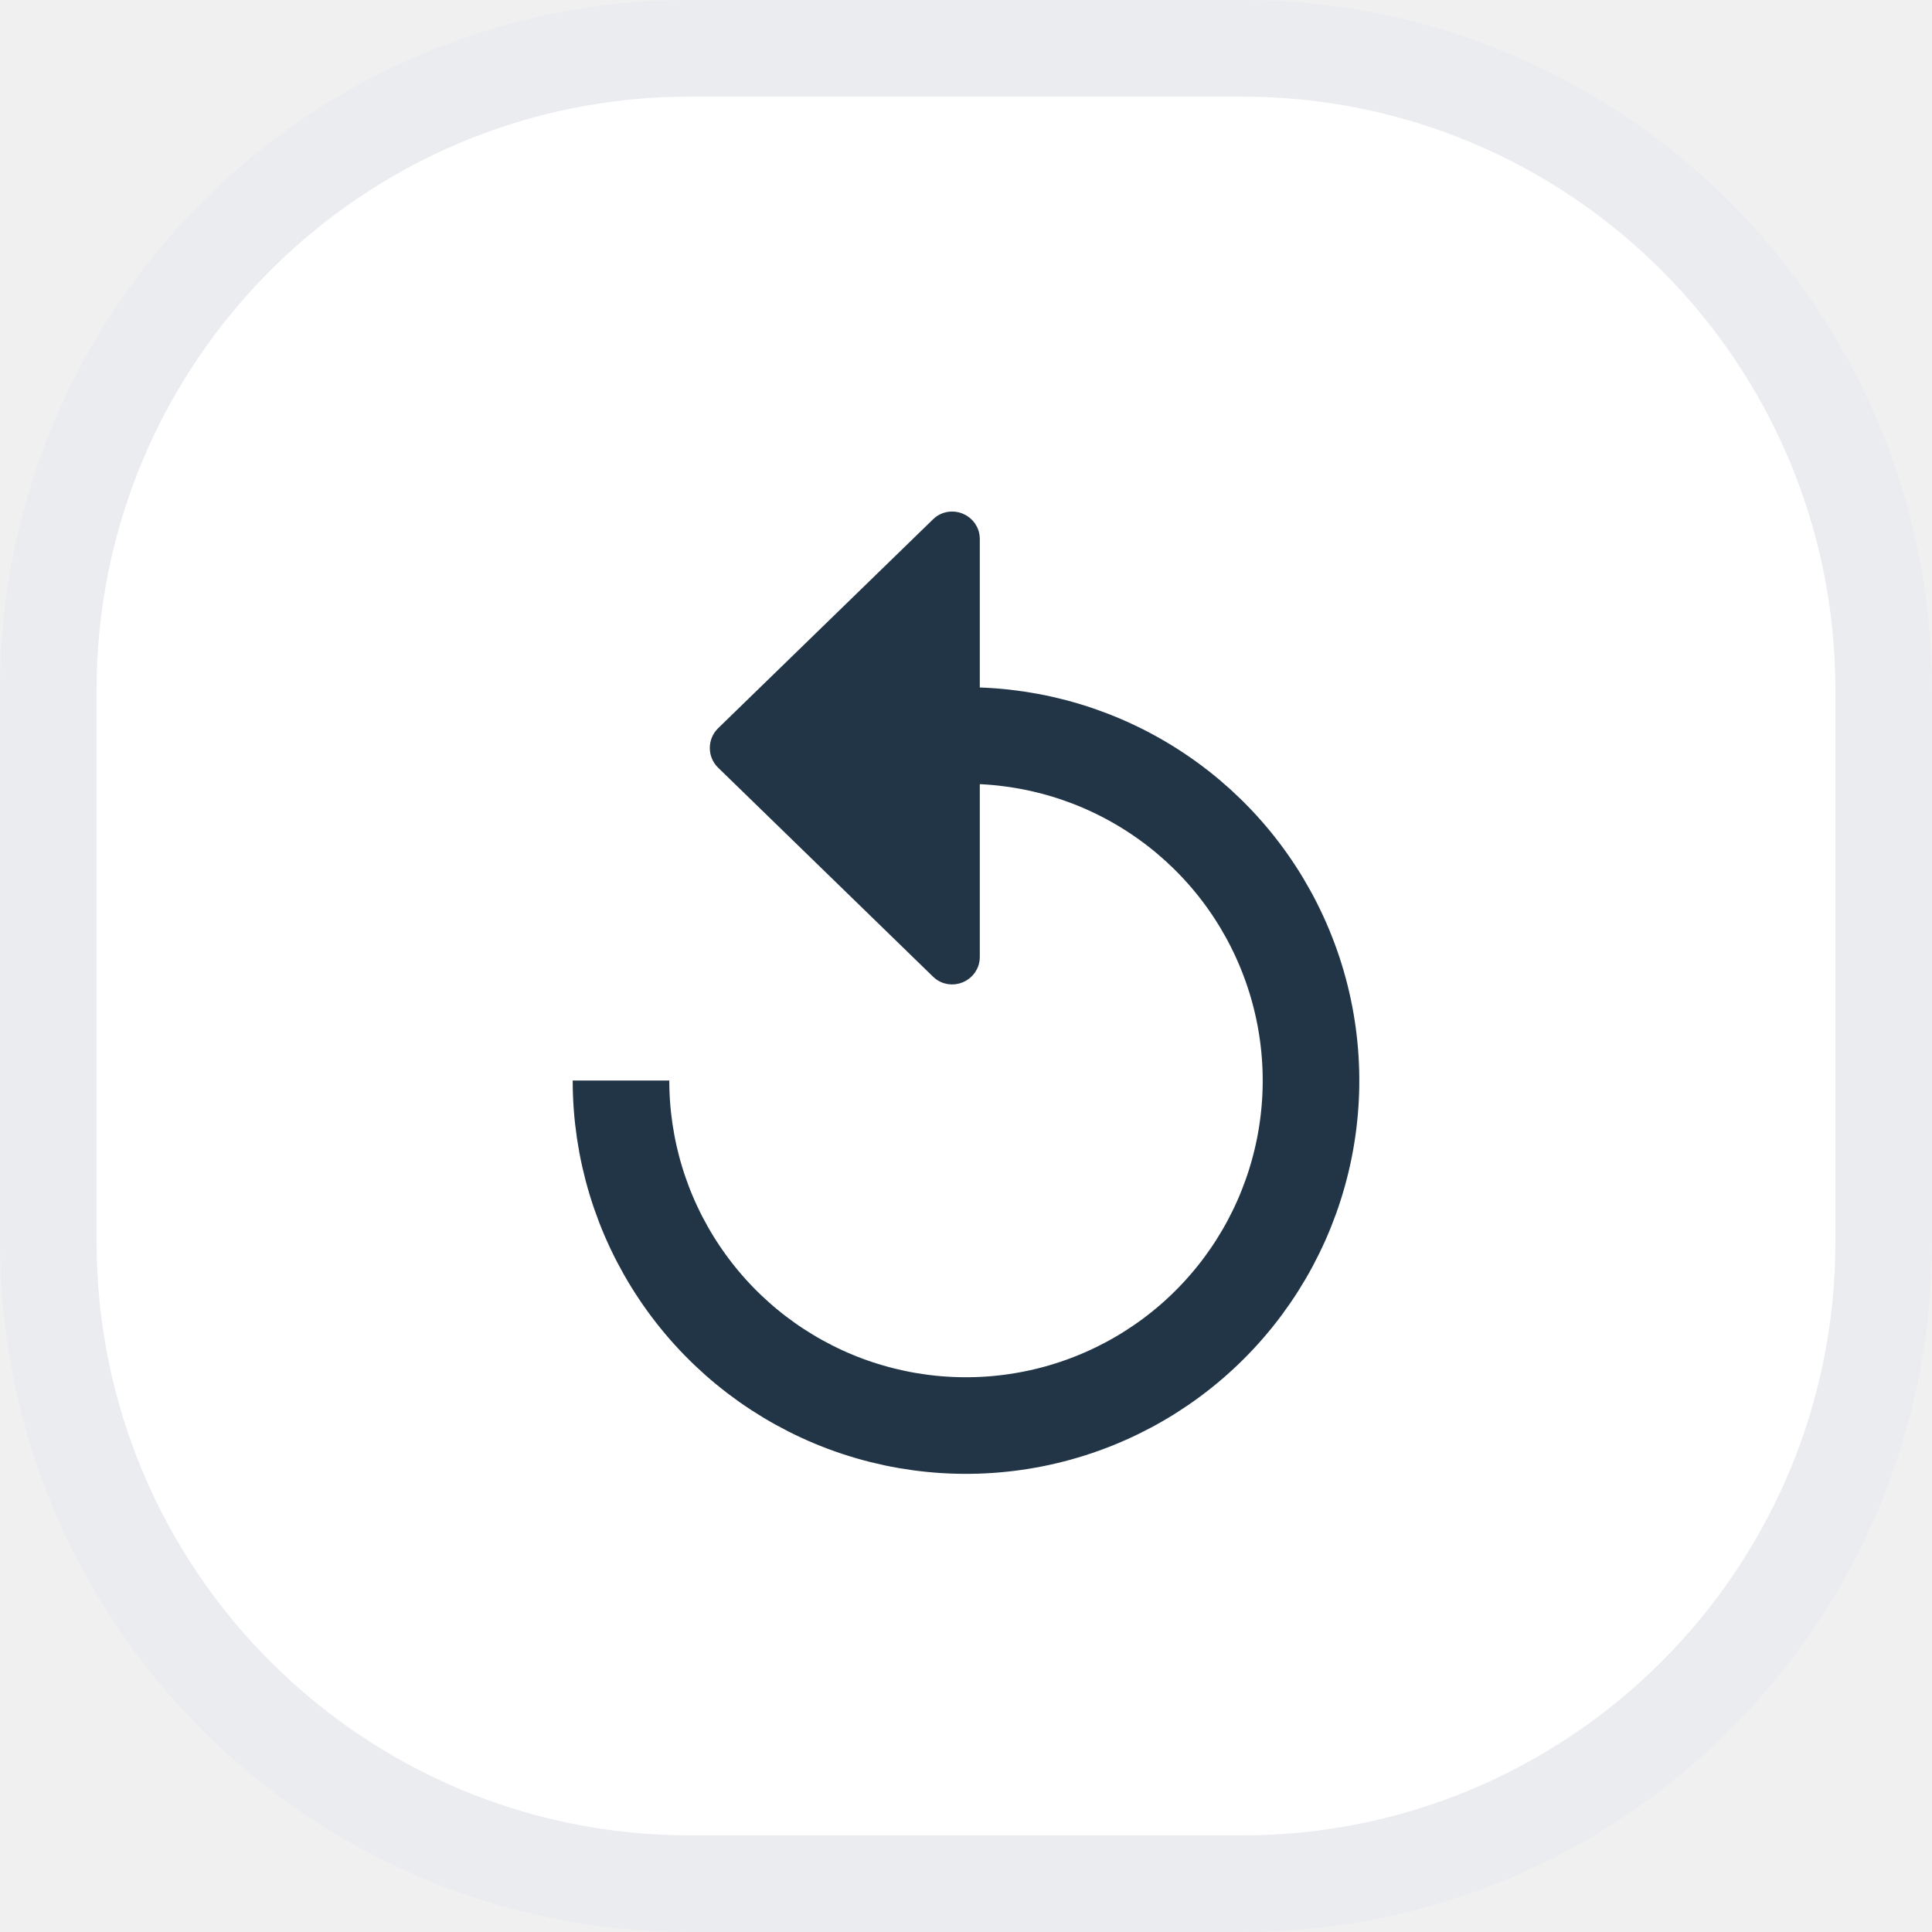
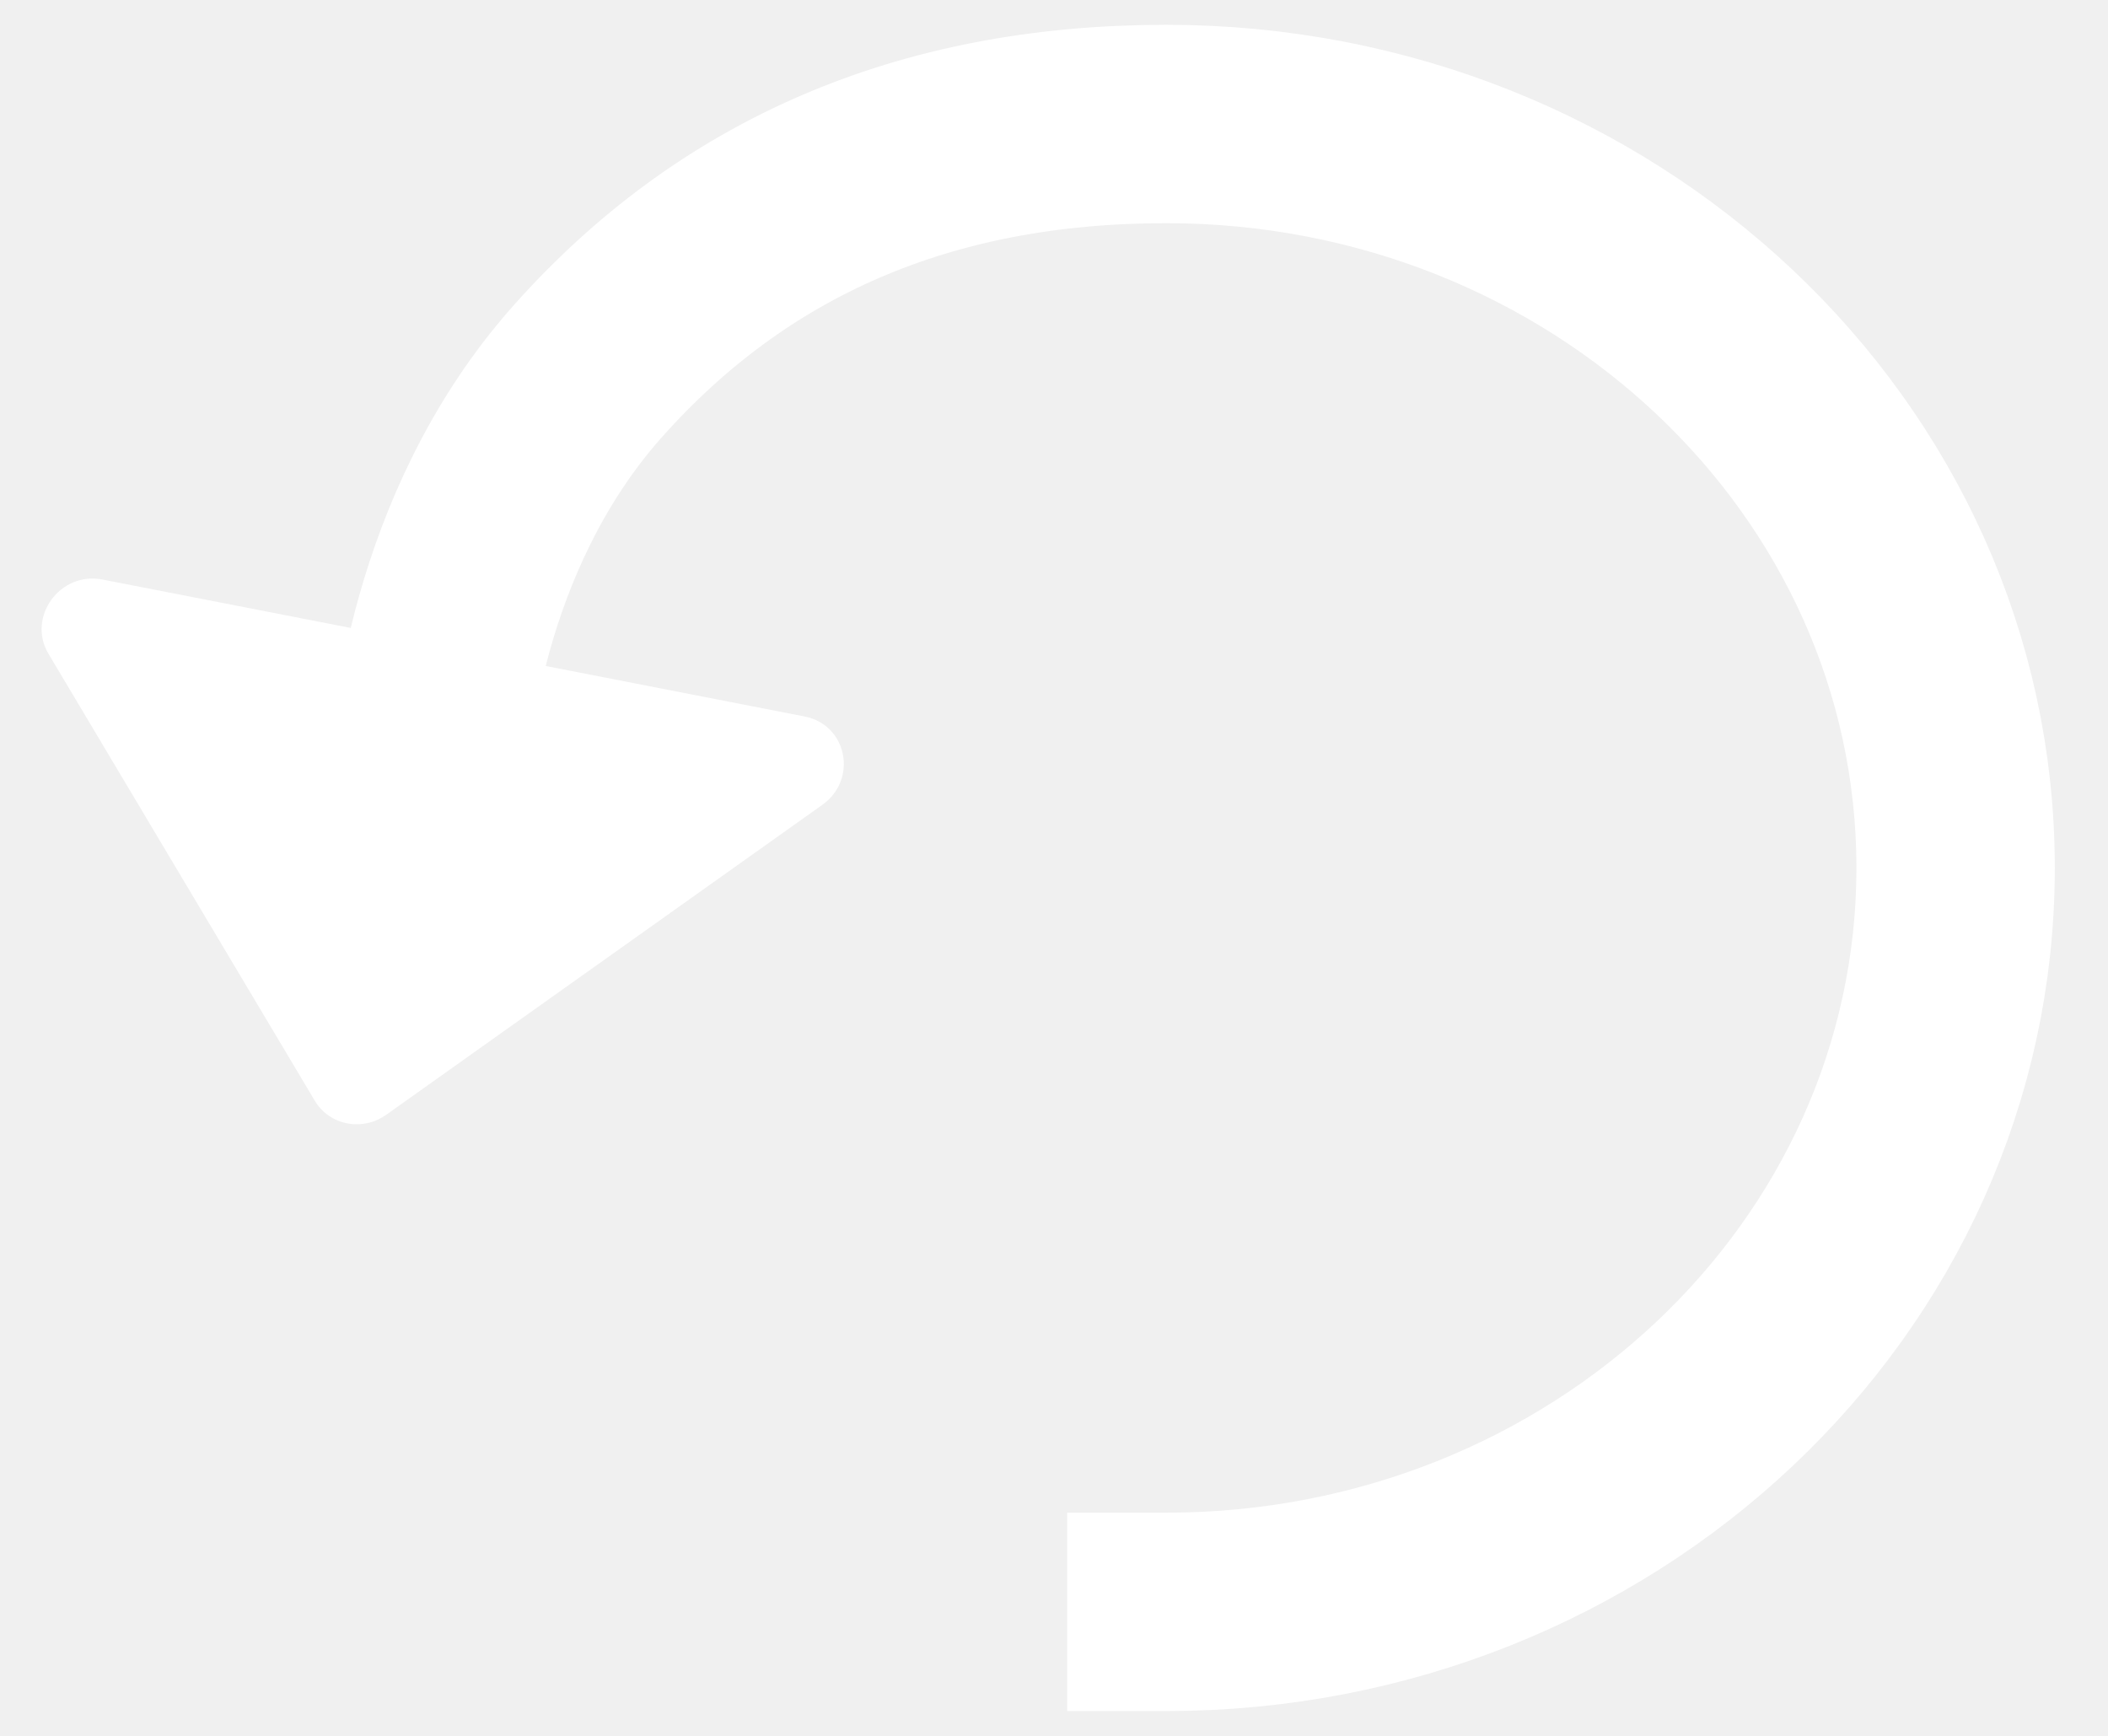
- <svg xmlns="http://www.w3.org/2000/svg" width="28" height="28" viewBox="0 0 28 28" fill="none">
-   <rect x="0.7" y="0.7" width="26.6" height="26.6" rx="9.3" fill="white" />
-   <rect x="0.7" y="0.7" width="26.6" height="26.6" rx="9.3" stroke="#EBECF0" stroke-width="1.4" />
-   <path d="M14 10.66C14.989 10.66 15.956 10.953 16.778 11.503C17.6 12.052 18.241 12.833 18.619 13.747C18.998 14.66 19.097 15.666 18.904 16.636C18.711 17.605 18.235 18.496 17.535 19.196C16.836 19.895 15.945 20.371 14.975 20.564C14.005 20.757 13 20.658 12.087 20.28C11.173 19.901 10.392 19.26 9.843 18.438C9.293 17.616 9 16.649 9 15.66" stroke="#213547" stroke-width="1.4" />
-   <path d="M10.478 11.055C10.357 10.938 10.357 10.743 10.478 10.625L13.591 7.599C13.781 7.414 14.1 7.548 14.1 7.814V10.84L14.1 13.867C14.1 14.132 13.781 14.267 13.591 14.082L10.478 11.055Z" fill="#213547" stroke="#213547" stroke-width="0.2" />
+ <svg xmlns="http://www.w3.org/2000/svg" width="17" height="14" viewBox="0 0 17 14" fill="none">
+   <path d="M9.406 13C12.921 13 15.771 10.314 15.771 7C15.771 3.686 12.921 1 9.406 1C7.444 1 5.903 1.685 4.735 3C3.568 4.315 3.477 6.044 3.477 6.044" stroke="white" stroke-width="1.6" stroke-linecap="square" />
+   <path d="M3.116 8.99C2.923 9.128 2.657 9.076 2.539 8.878L0.391 5.273C0.215 4.977 0.484 4.607 0.826 4.674L6.49 5.779C6.832 5.846 6.92 6.286 6.632 6.491L3.116 8.99Z" fill="white" />
</svg>
